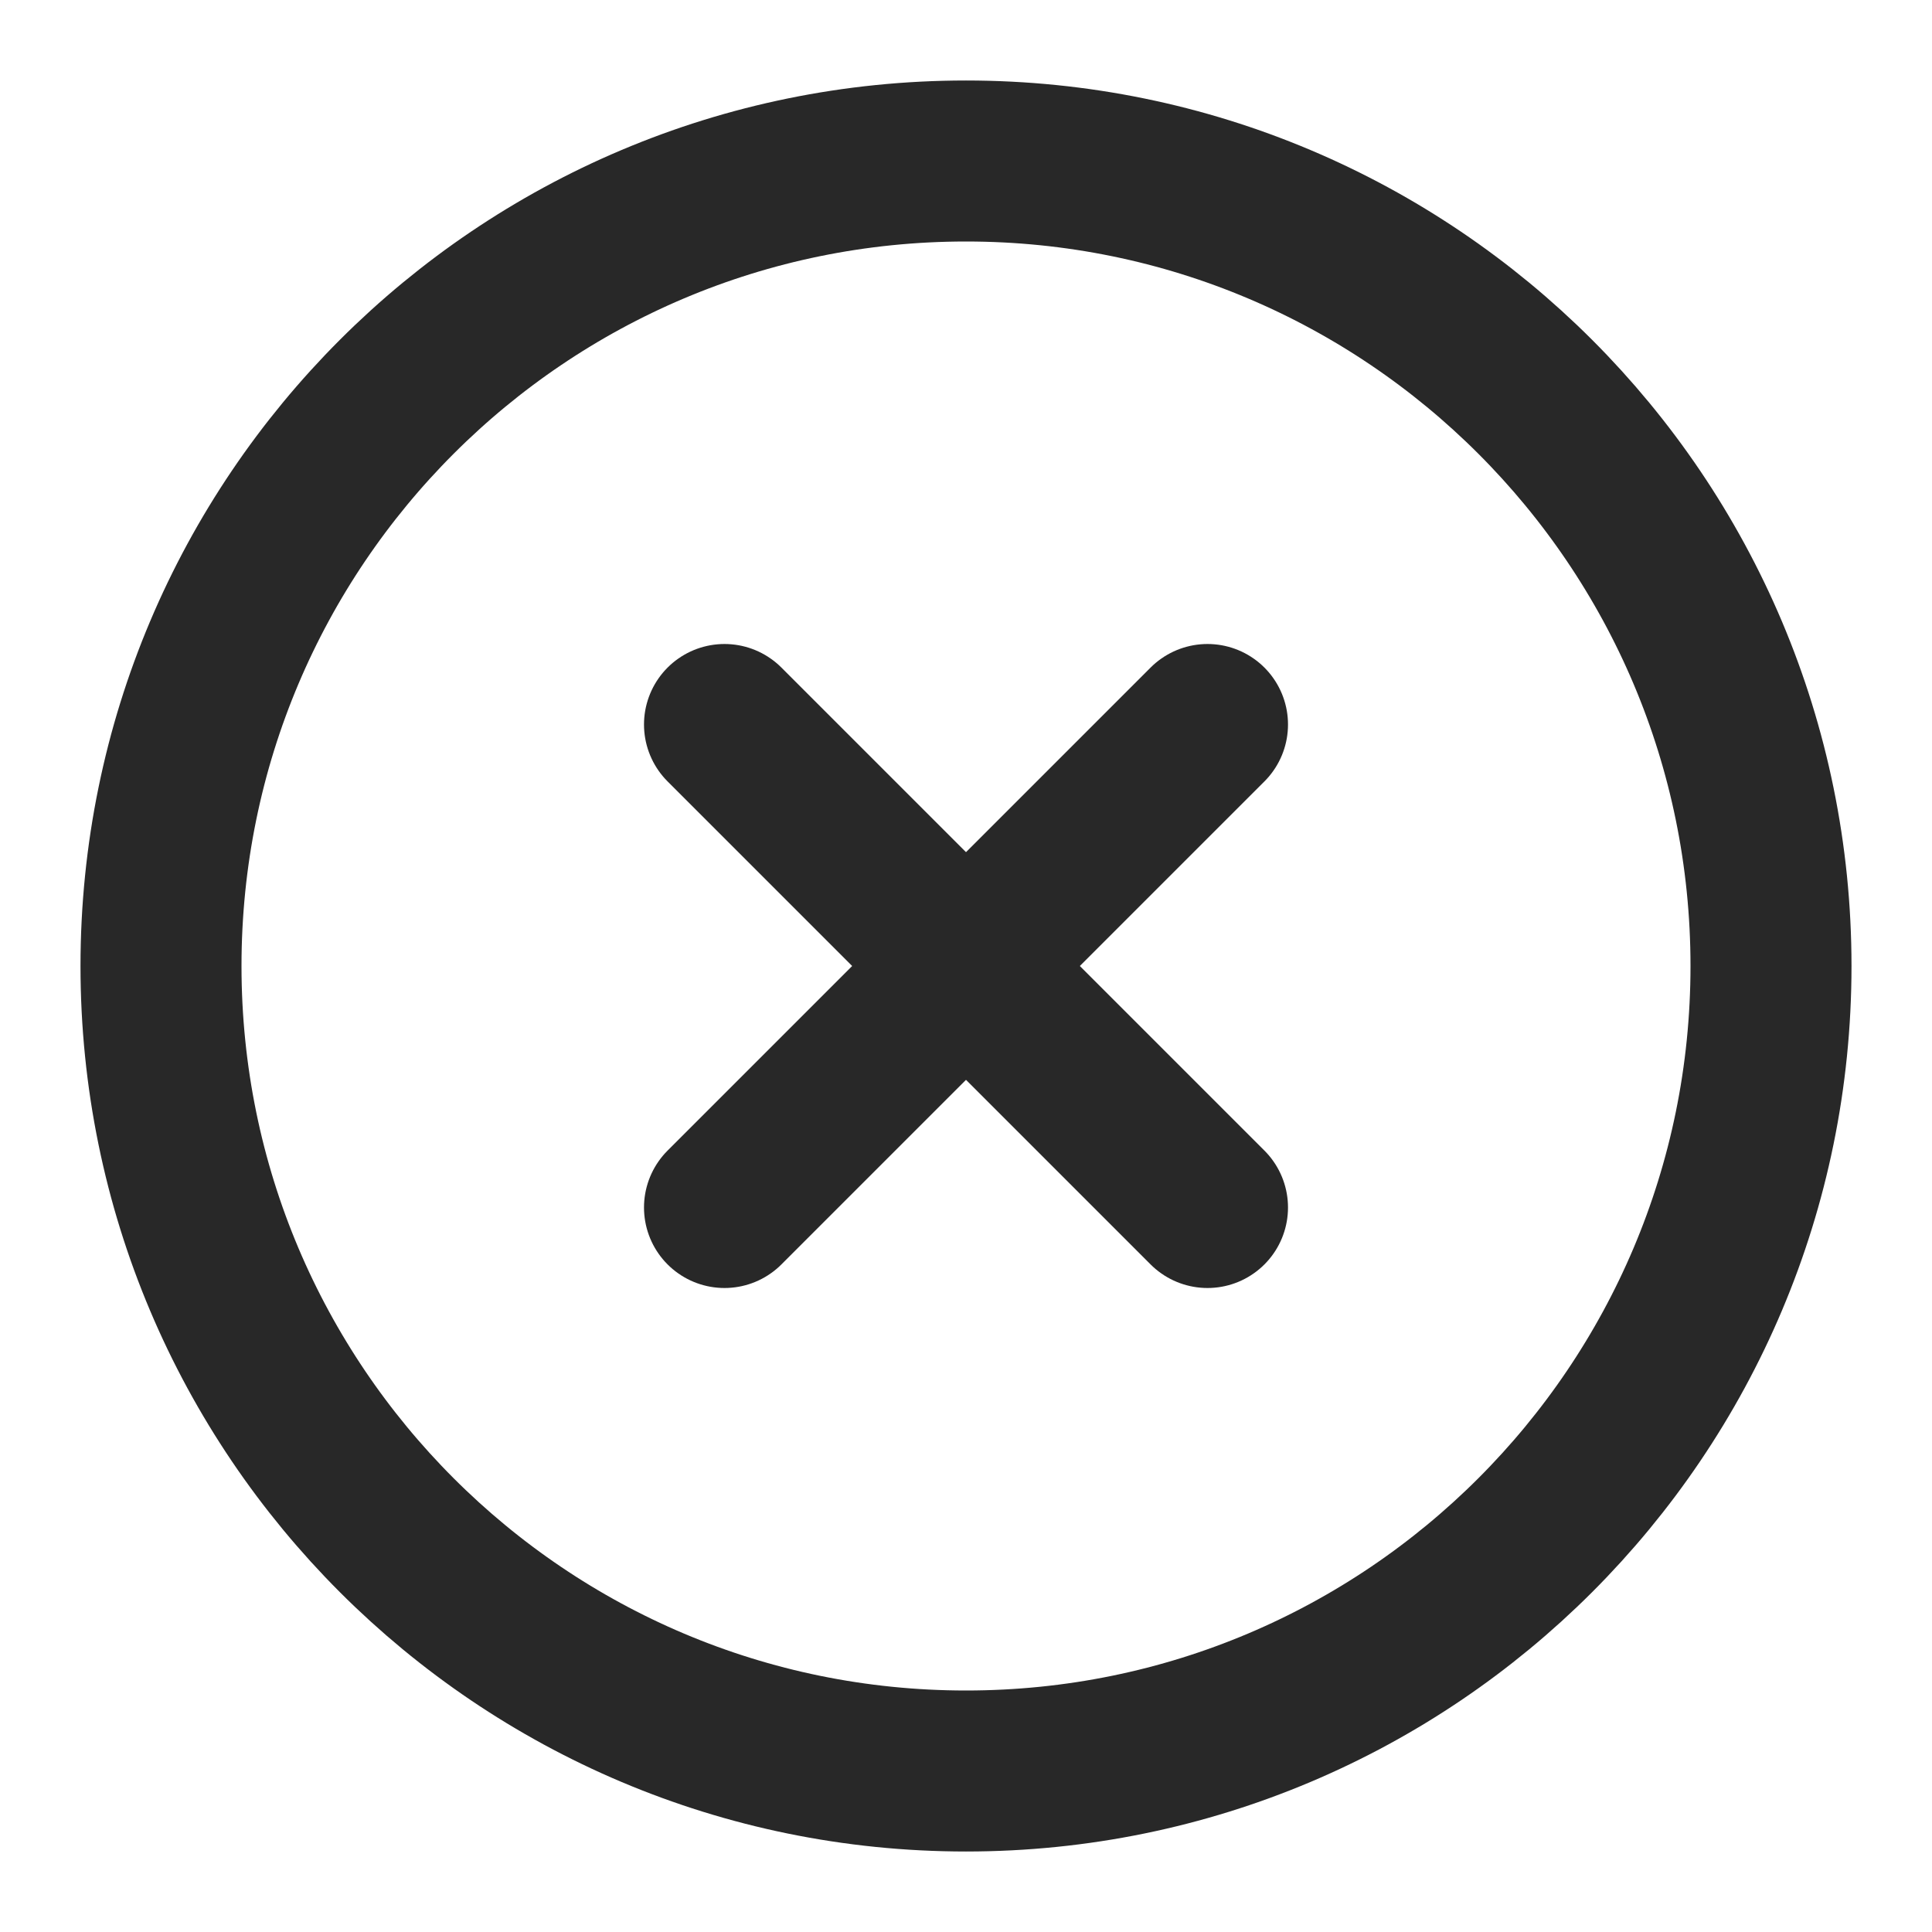
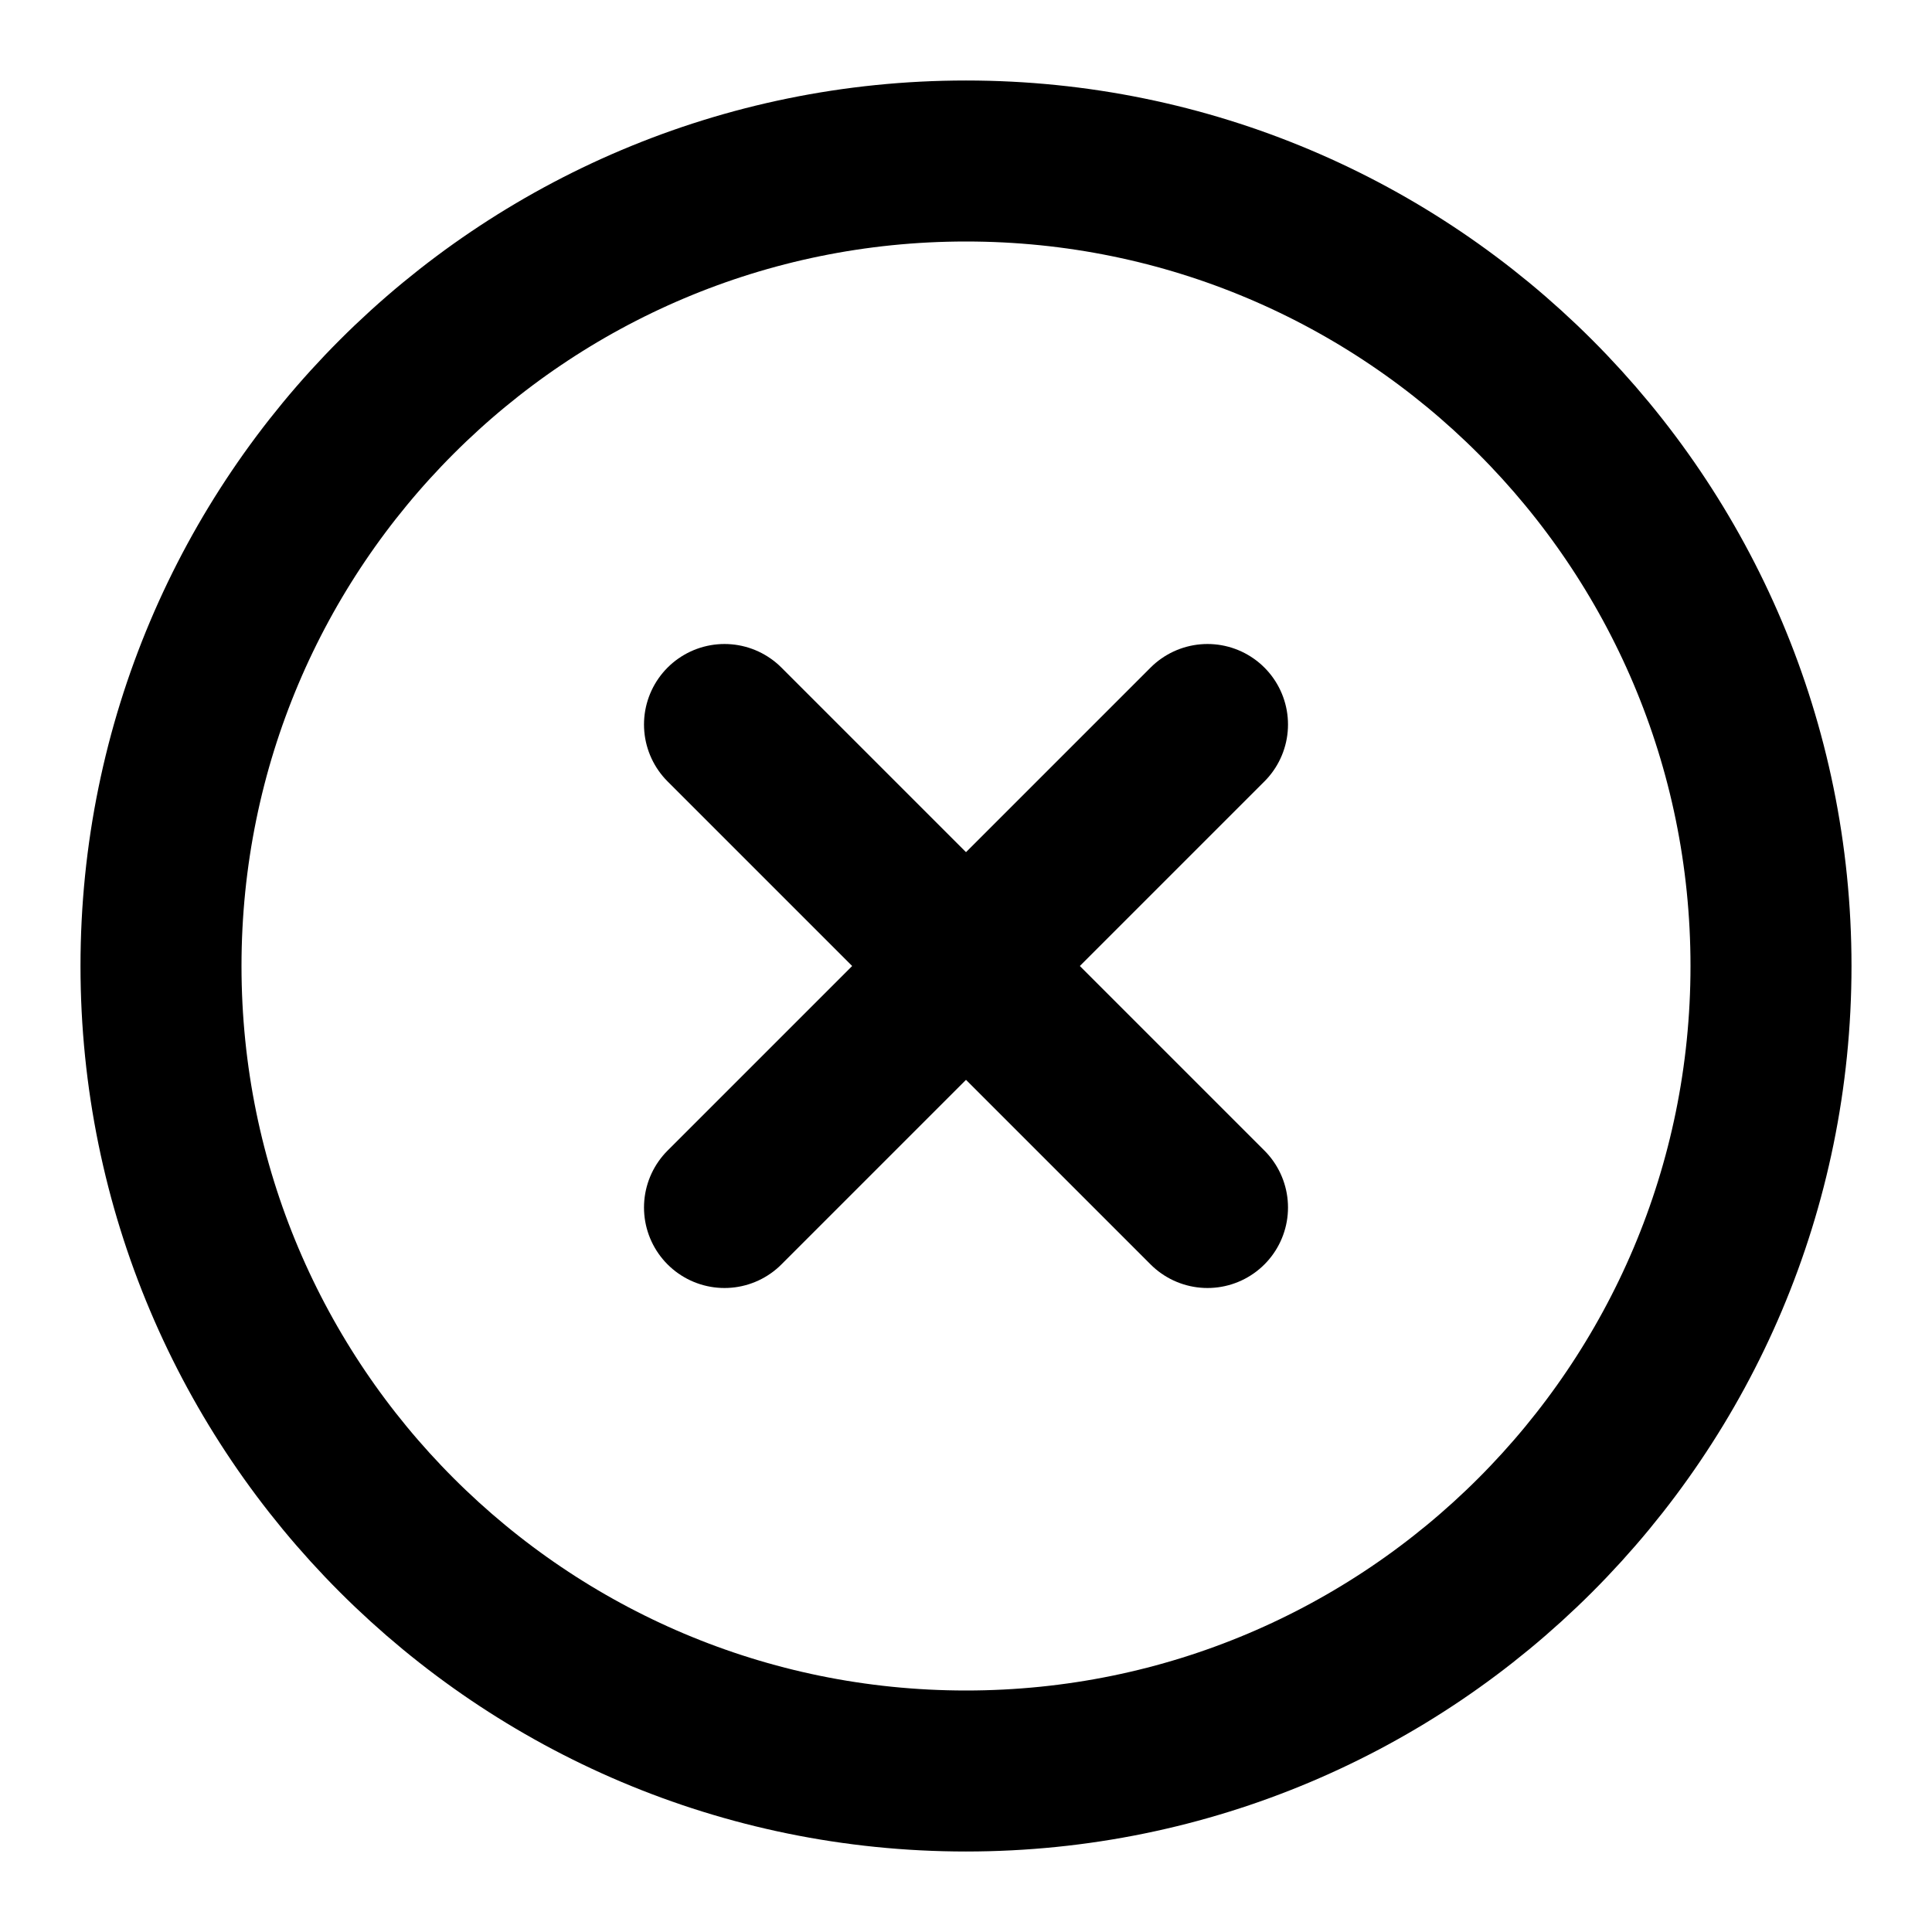
- <svg xmlns="http://www.w3.org/2000/svg" width="24" height="24" viewBox="0 0 24 24" fill="none" stroke="#282828" stroke-width="2" stroke-linecap="round" stroke-linejoin="round" class="feather feather-x-circle">
+ <svg xmlns="http://www.w3.org/2000/svg" width="24" height="24" viewBox="0 0 24 24" fill="none" stroke="currentColor" stroke-width="2" stroke-linecap="round" stroke-linejoin="round" class="feather feather-x-circle">
  <circle cx="12" cy="12" r="10" />
  <line x1="15" y1="9" x2="9" y2="15" />
  <line x1="9" y1="9" x2="15" y2="15" />
</svg>
